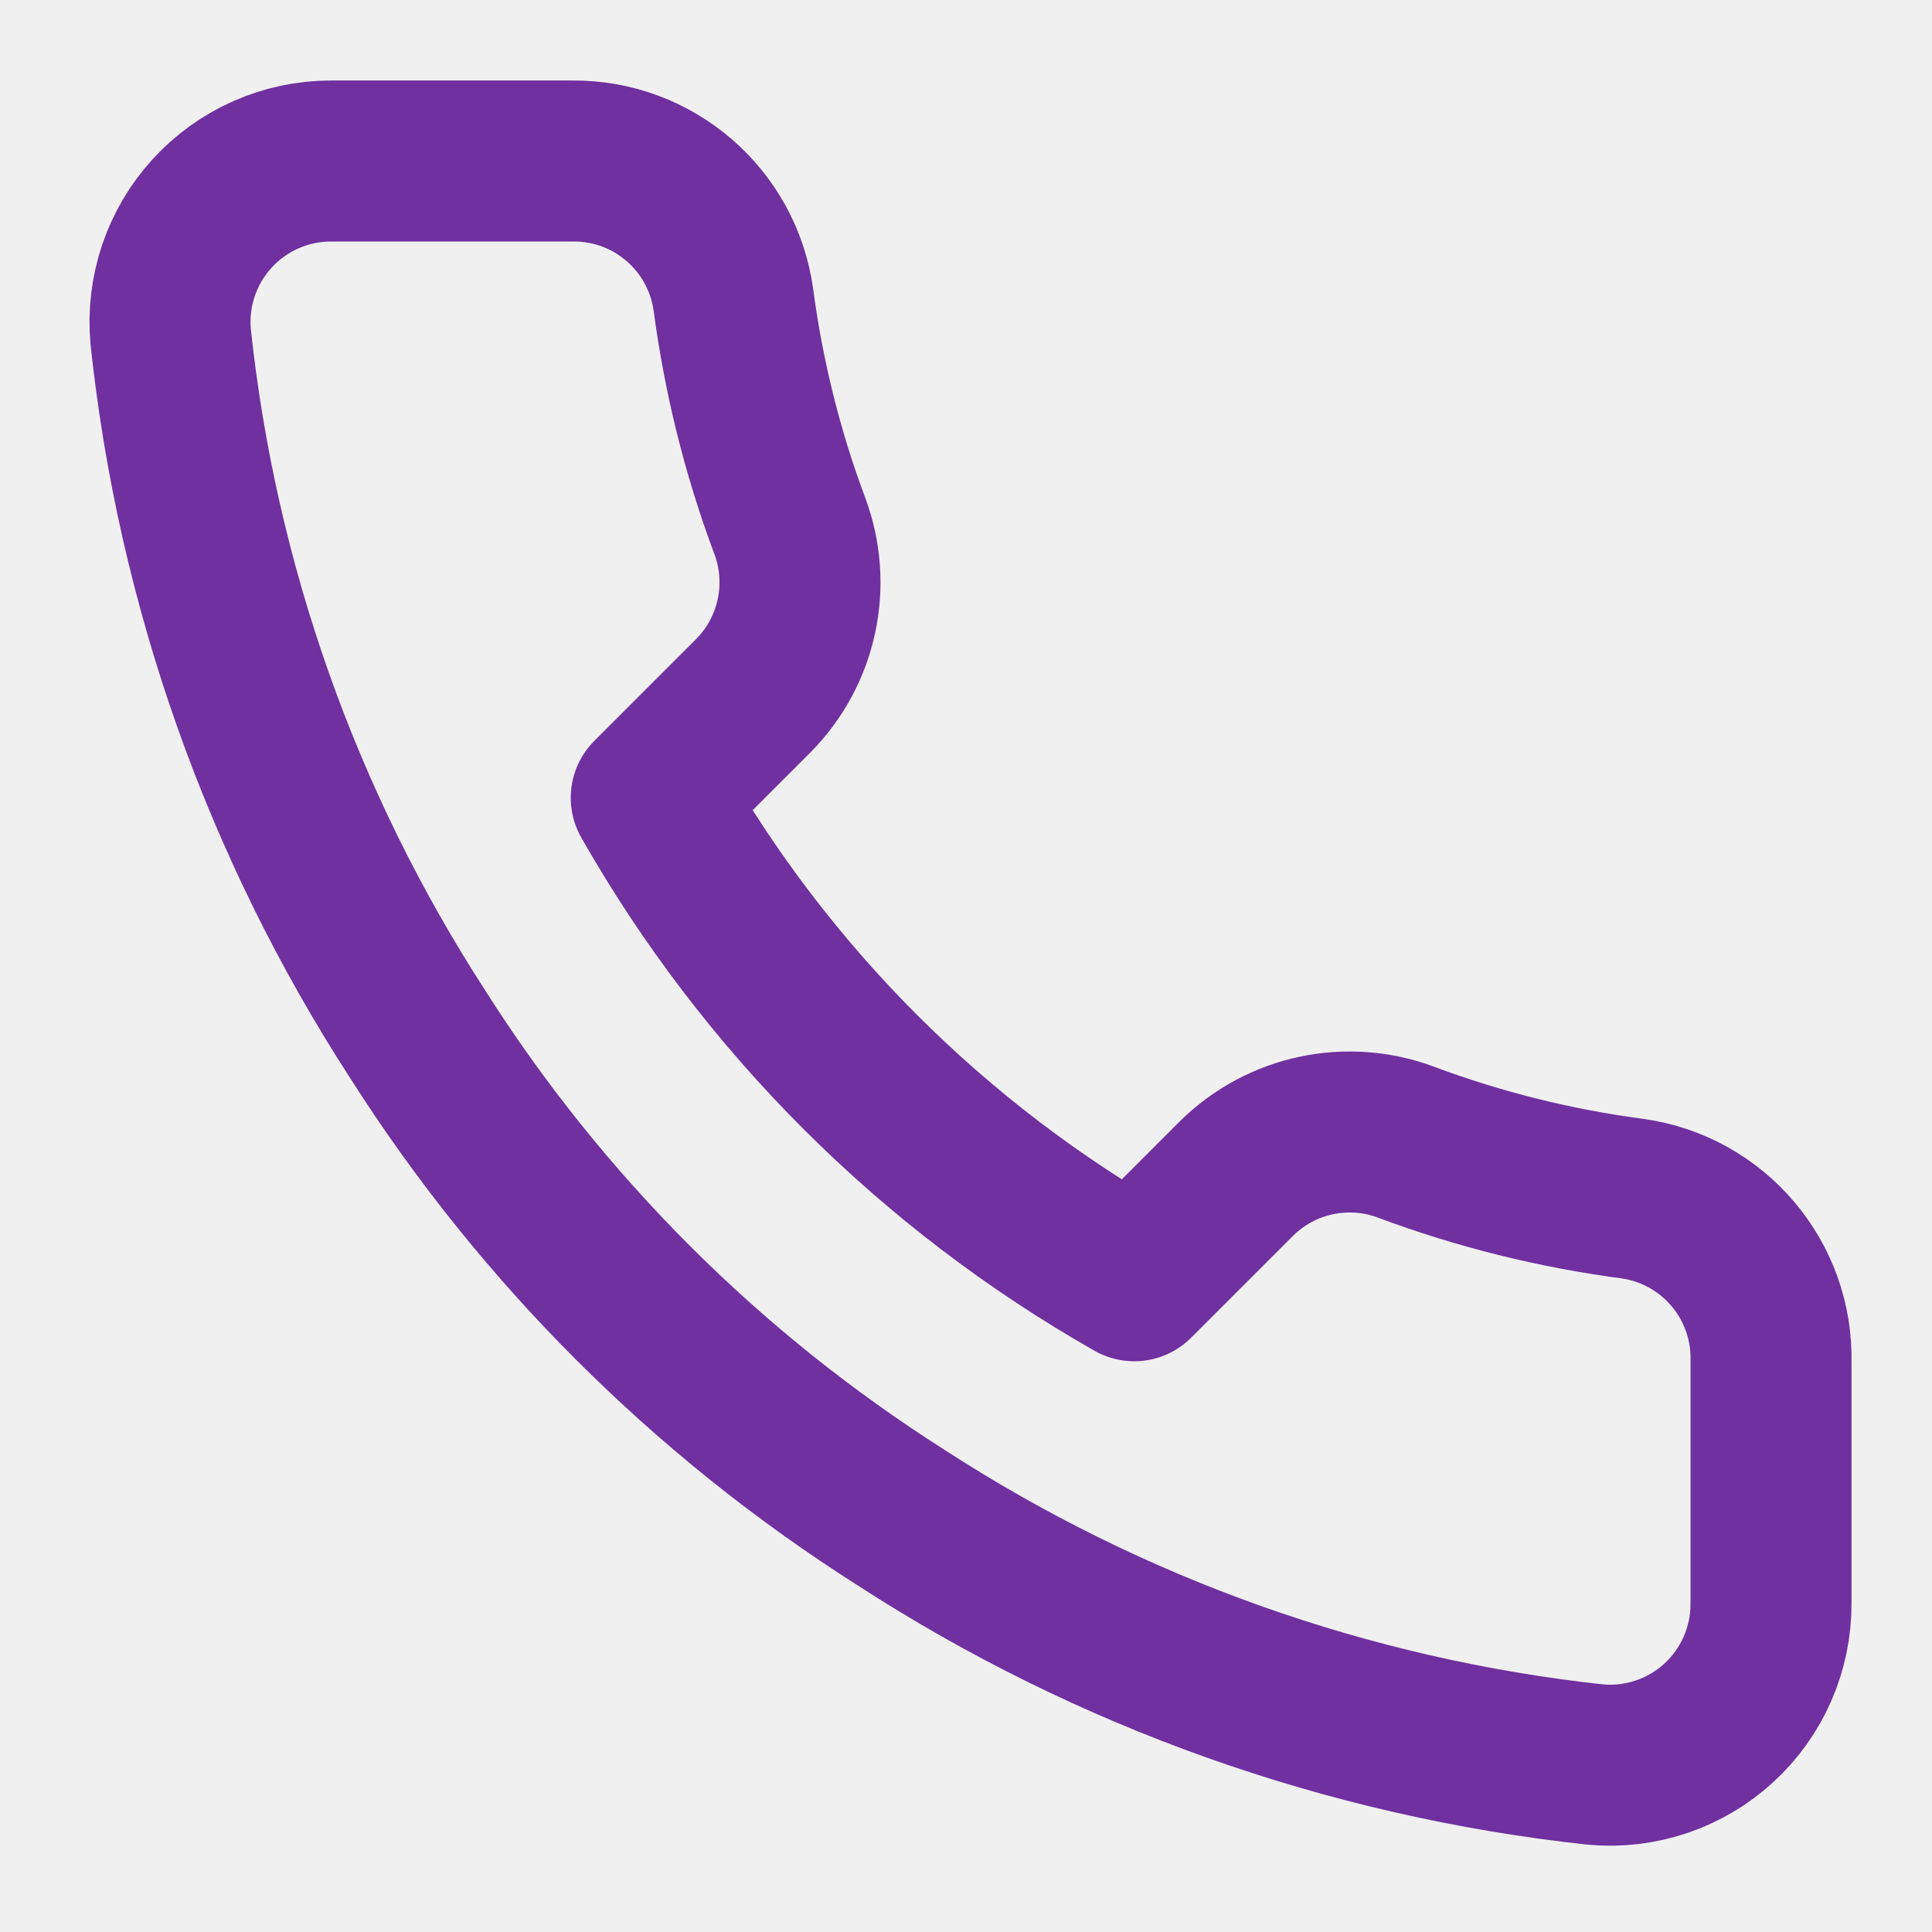
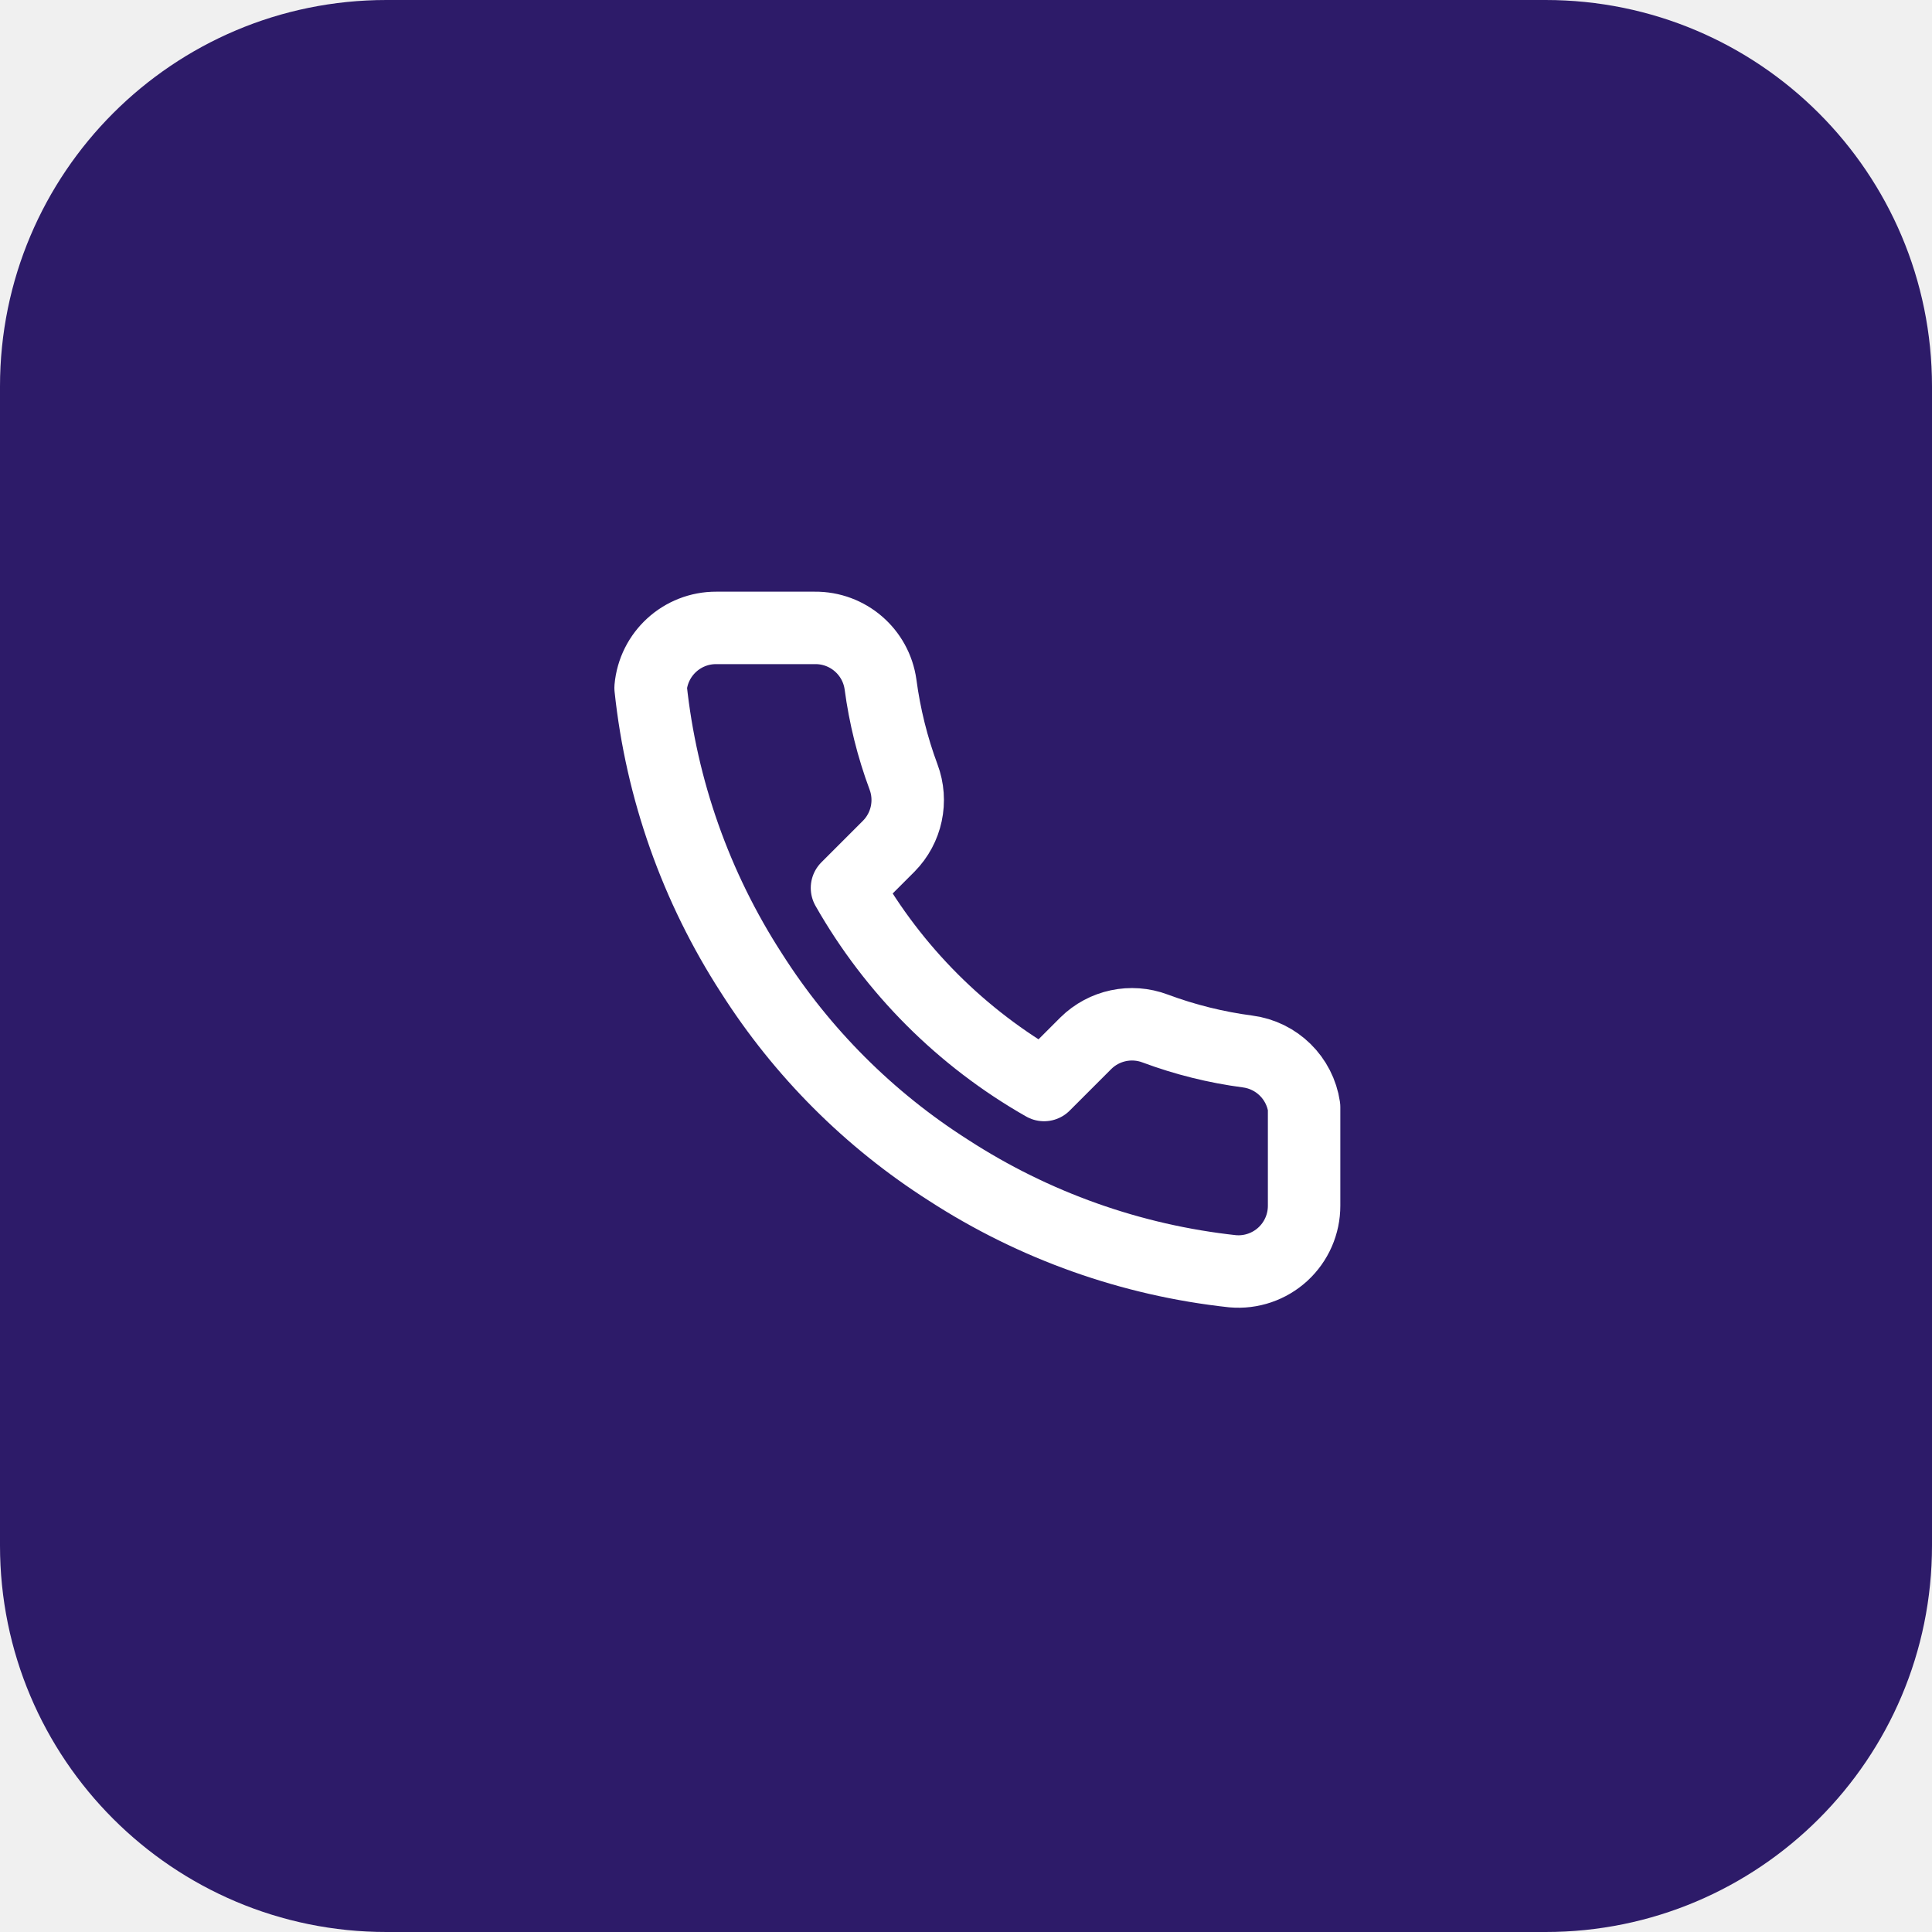
- <svg xmlns="http://www.w3.org/2000/svg" viewBox="0 0 24 24" fill="none" stroke="#7030A0" stroke-width="2" stroke-linecap="round" stroke-linejoin="round">
-   <path d="M22 16.92v3a2 2 0 0 1-2.18 2 19.79 19.79 0 0 1-8.63-3.07 19.5 19.5 0 0 1-6-6 19.79 19.79 0 0 1-3.07-8.67A2 2 0 0 1 4.11 2h3a2 2 0 0 1 2 1.72c.127.96.361 1.903.7 2.81a2 2 0 0 1-.45 2.11L8.09 9.91a16 16 0 0 0 6 6l1.27-1.27a2 2 0 0 1 2.11-.45c.907.339 1.85.573 2.81.7A2 2 0 0 1 22 16.92z" />
+ <svg xmlns="http://www.w3.org/2000/svg" viewBox="0 0 40 40">
+   <rect width="40" height="40" rx="8" fill="#2D1B69" />
+   <path d="M27 22.92v2.04a1.36 1.36 0 0 1-1.48 1.36 13.48 13.48 0 0 1-5.88-2.09 13.28 13.28 0 0 1-4.08-4.08 13.48 13.48 0 0 1-2.09-5.91A1.36 1.36 0 0 1 14.83 13h2.04a1.36 1.36 0 0 1 1.36 1.17c.087.654.246 1.296.476 1.914a1.36 1.36 0 0 1-.306 1.436l-.864.864a10.88 10.88 0 0 0 4.08 4.08l.864-.864a1.36 1.36 0 0 1 1.436-.306c.618.23 1.26.39 1.914.476A1.36 1.36 0 0 1 27 22.92z" fill="none" stroke="white" stroke-width="1.5" stroke-linecap="round" stroke-linejoin="round" />
</svg>
